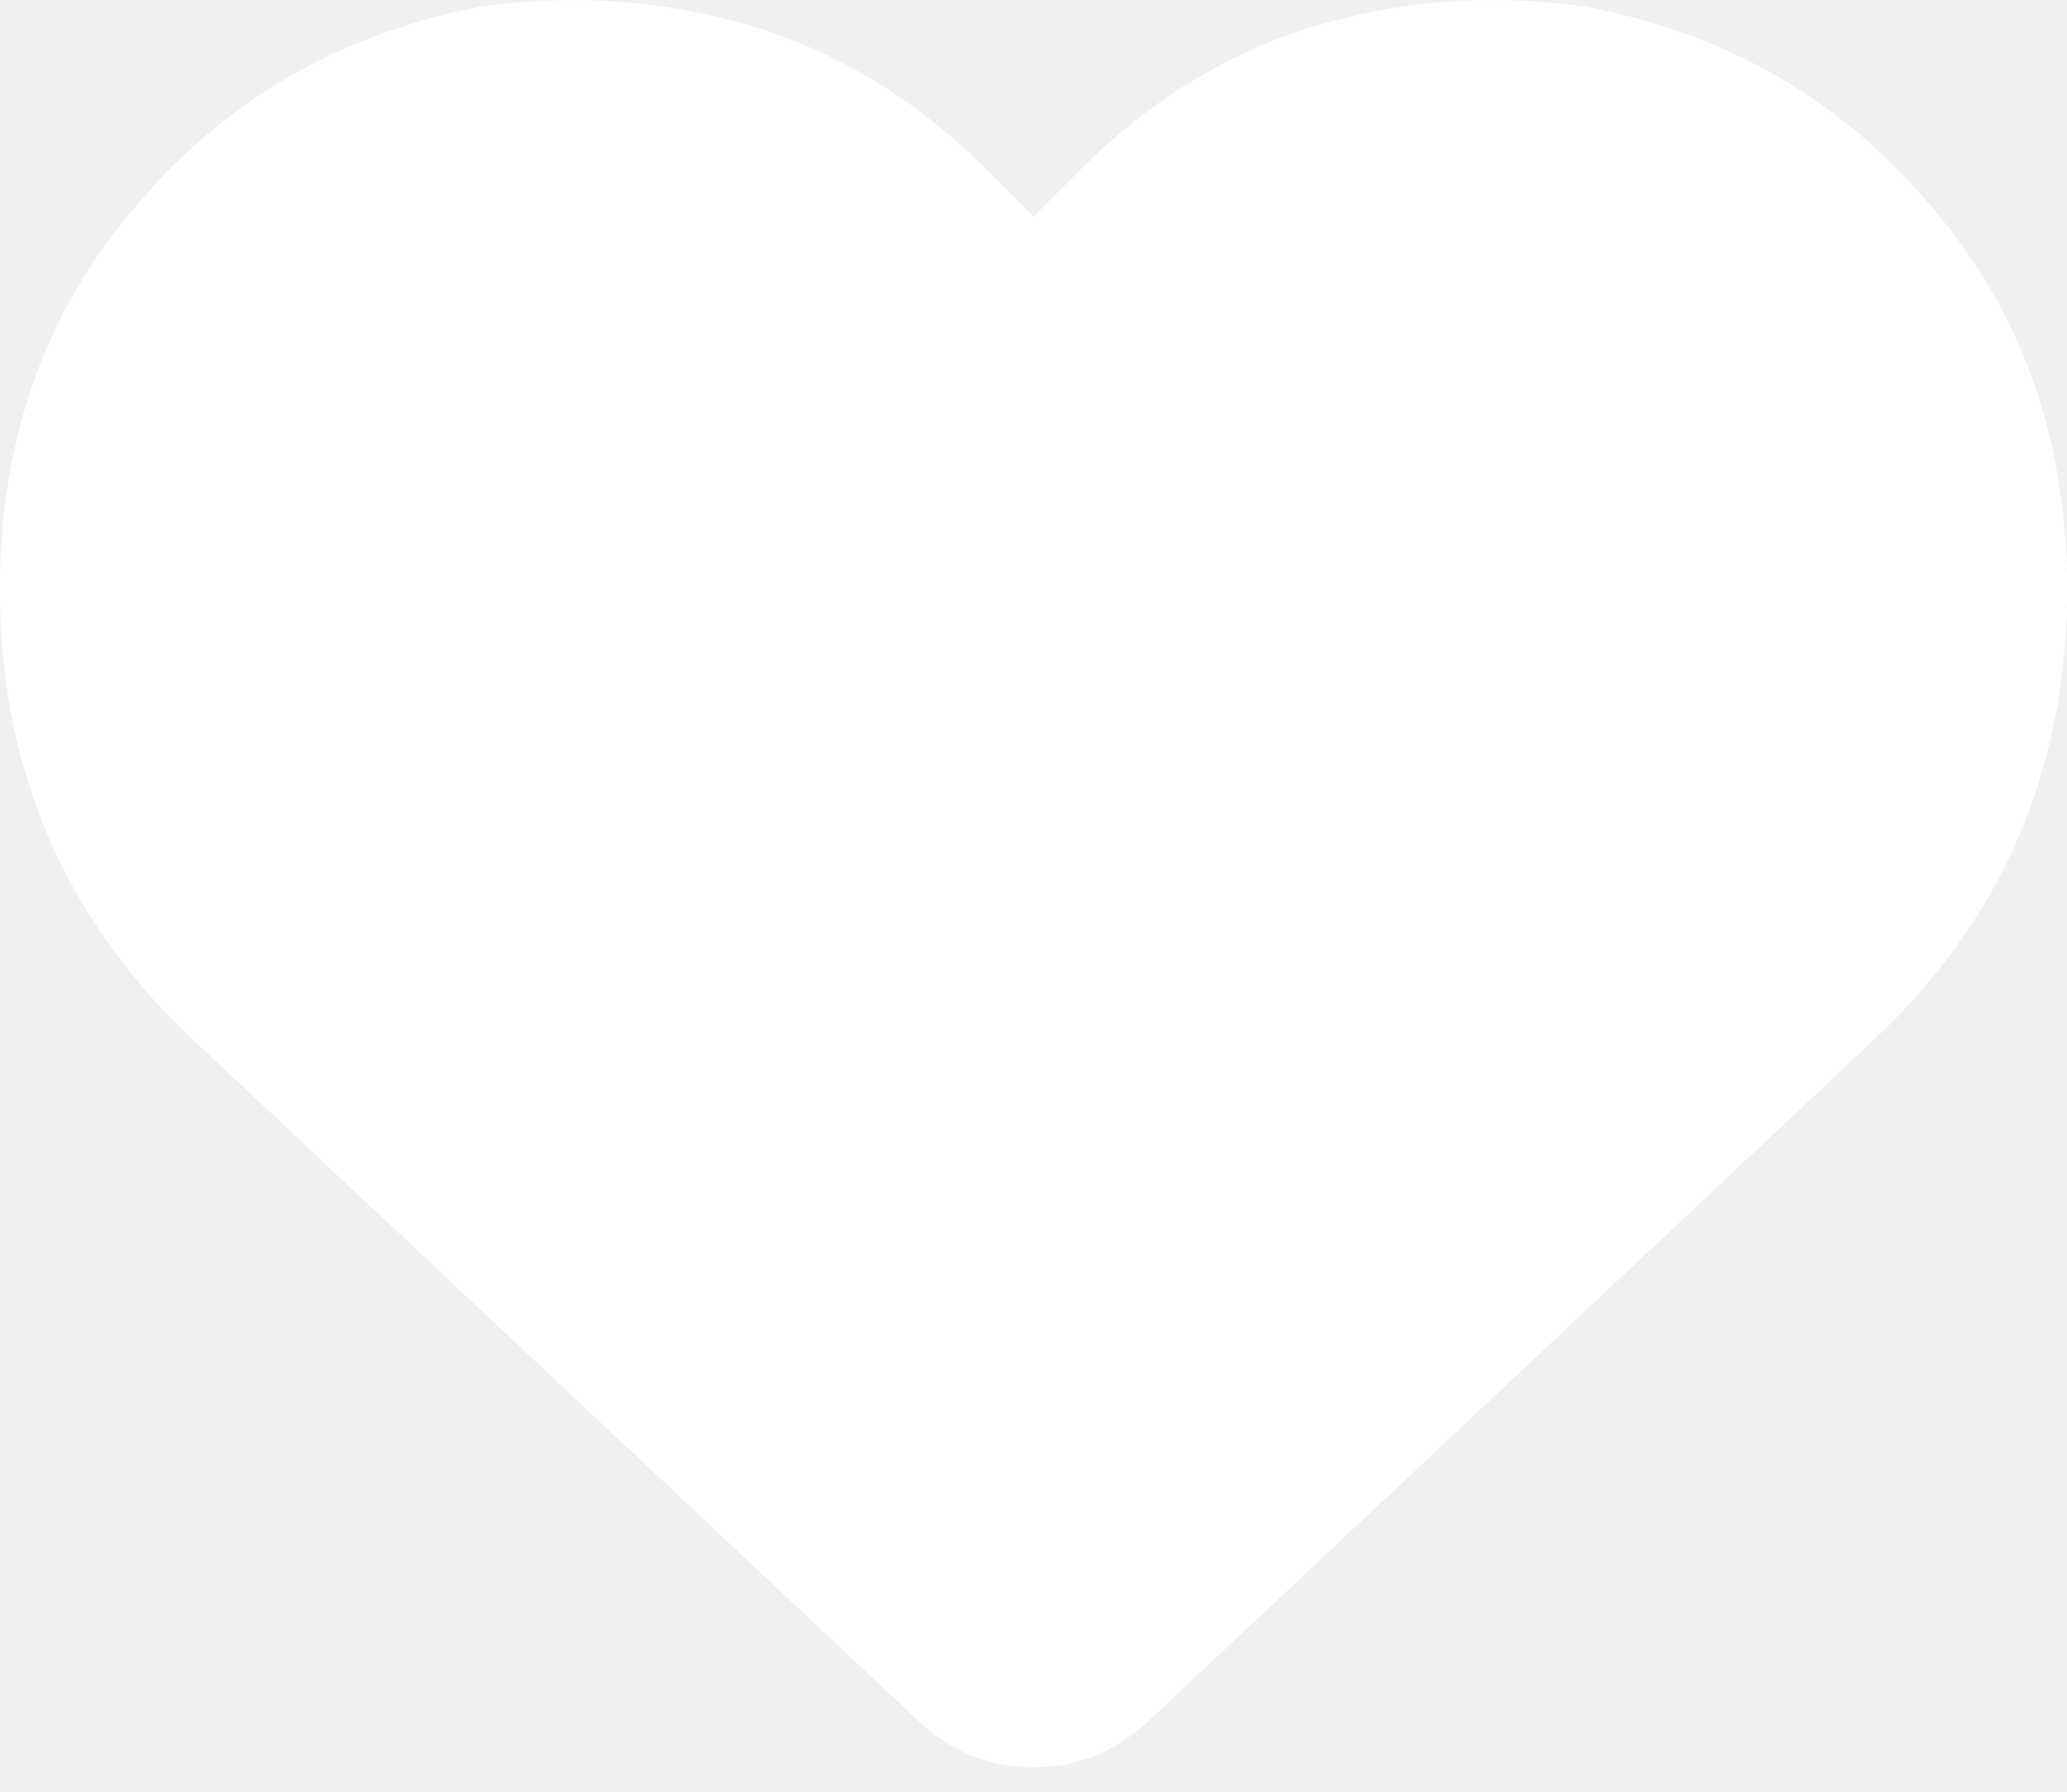
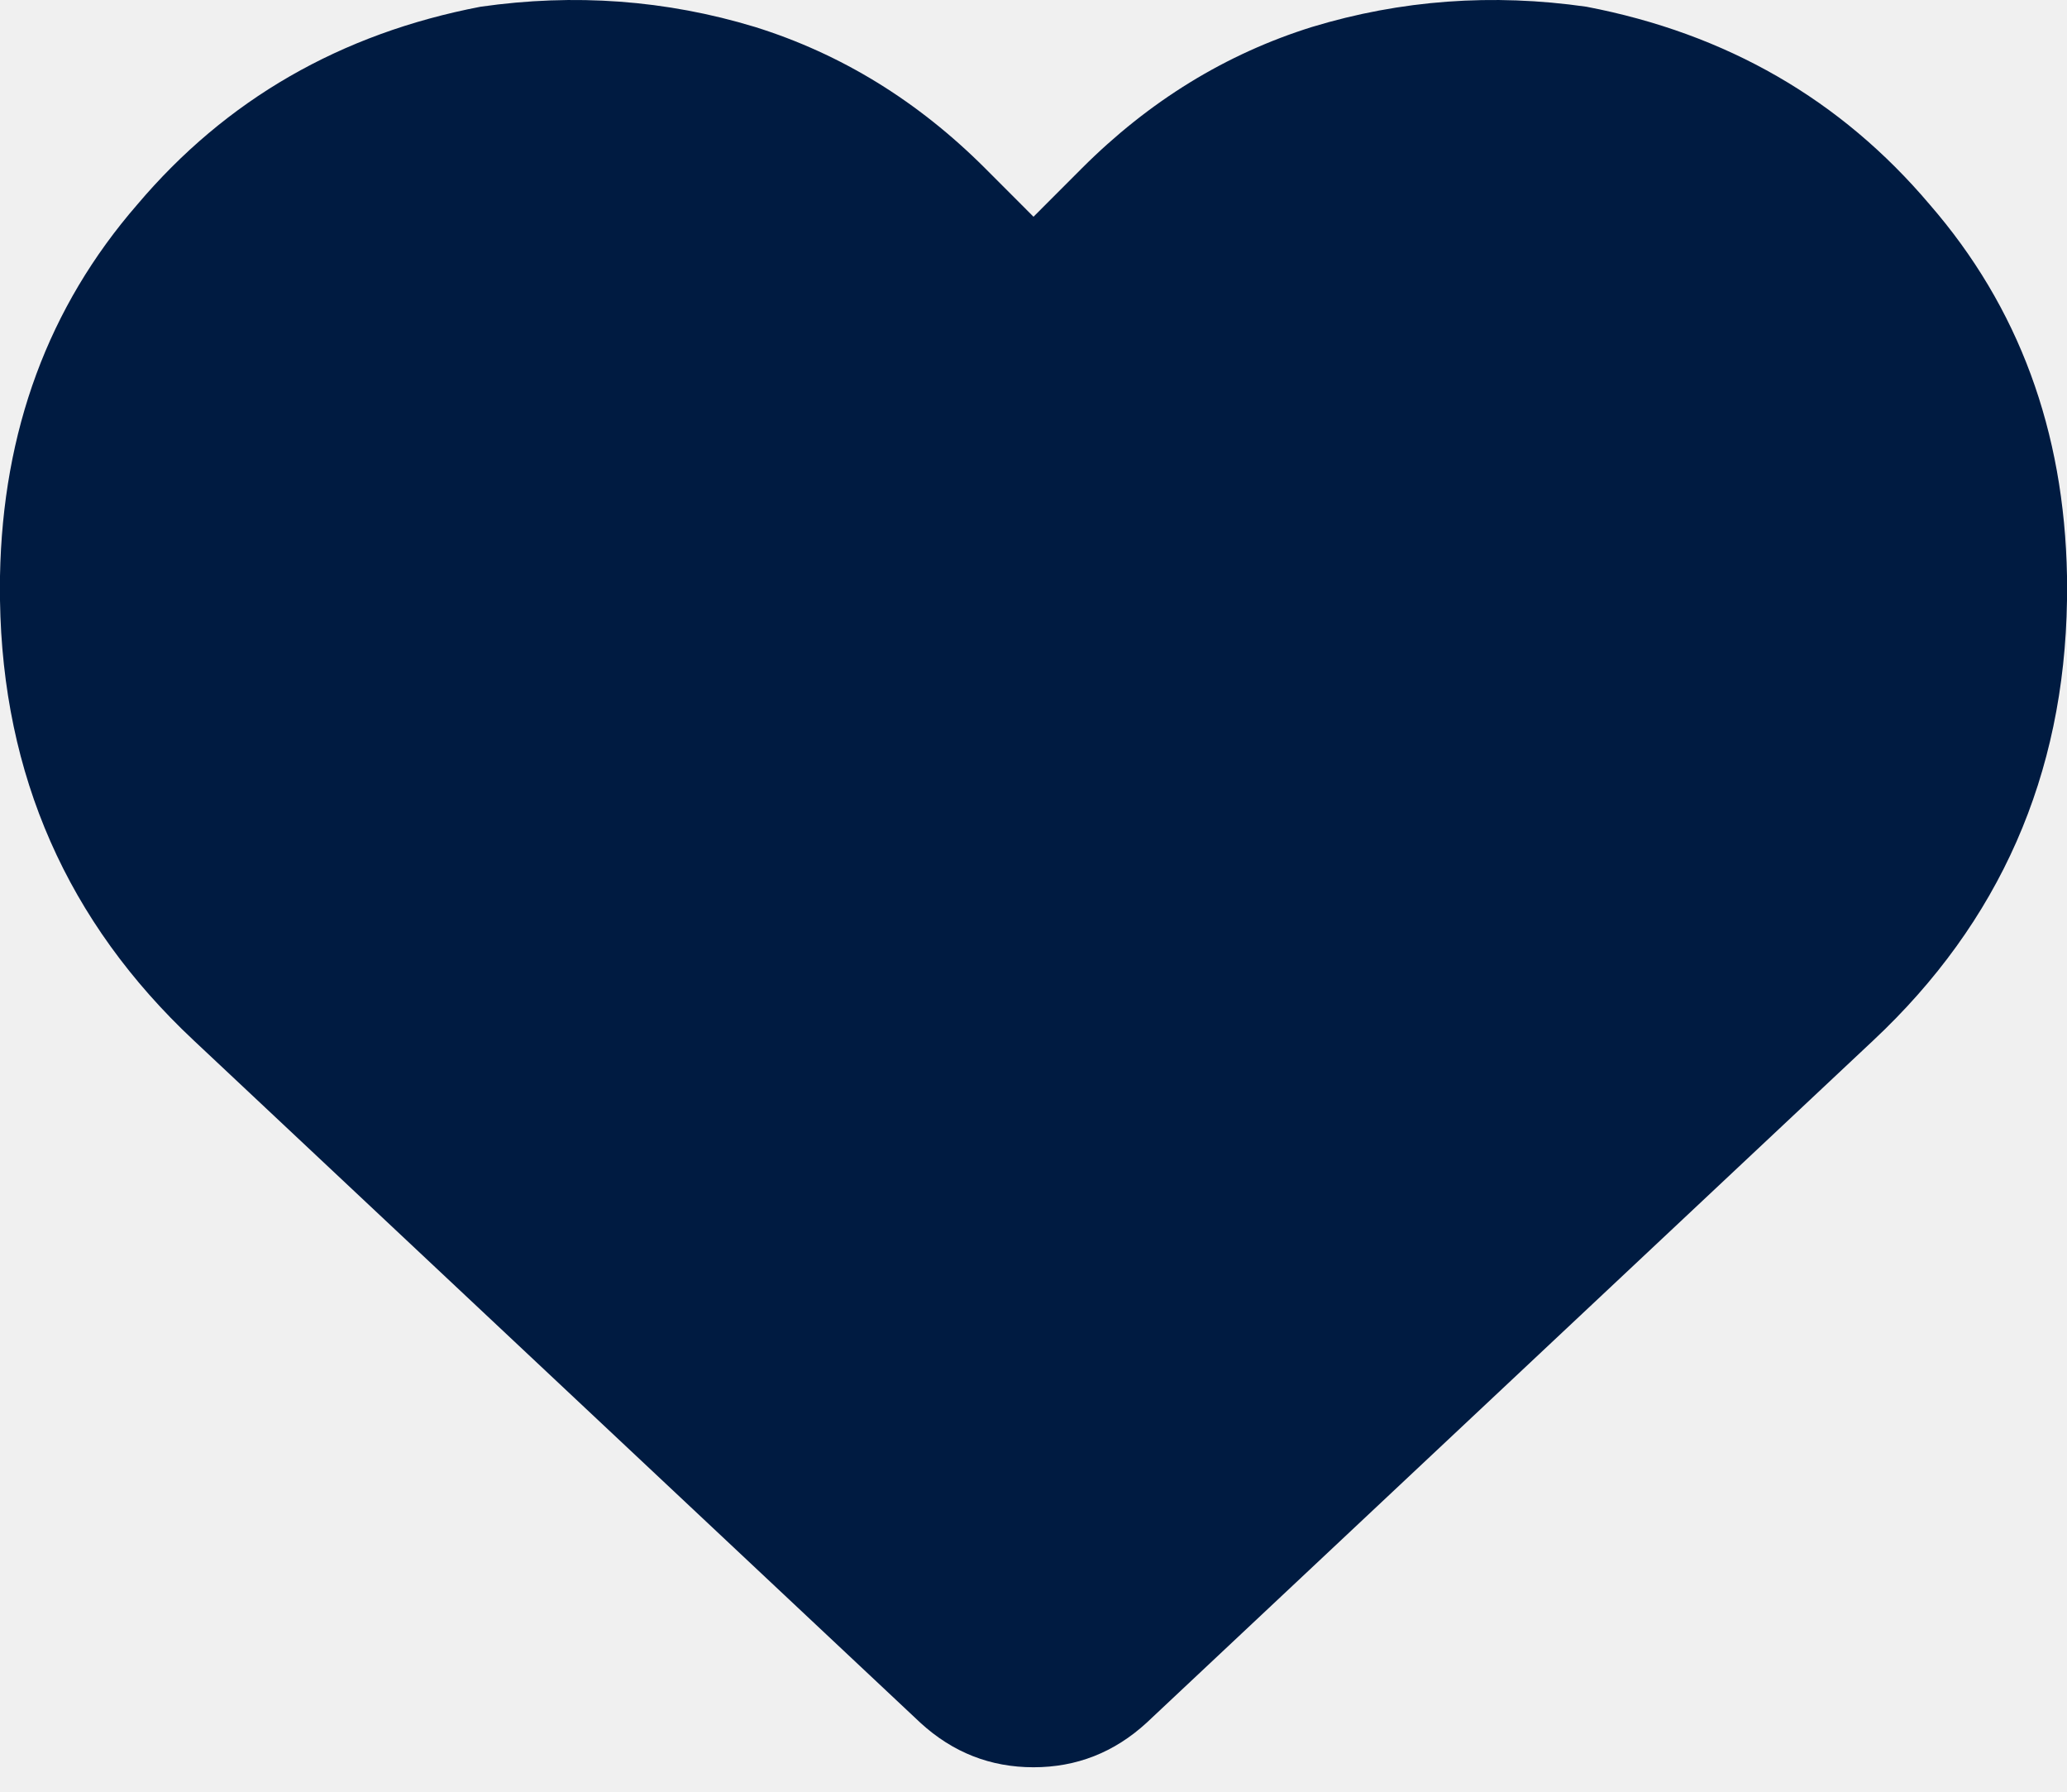
<svg xmlns="http://www.w3.org/2000/svg" width="30" height="26" viewBox="0 0 30 26" fill="none">
-   <path d="M2.812 15.098C0.977 13.379 0.039 11.25 0 8.711V8.359C0.039 6.25 0.703 4.453 1.992 2.969C3.281 1.445 4.941 0.488 6.973 0.098C8.34 -0.098 9.668 -3.01228e-08 10.957 0.391C12.207 0.781 13.32 1.465 14.297 2.441L15 3.145L15.703 2.441C16.68 1.465 17.793 0.781 19.043 0.391C20.332 -3.01228e-08 21.66 -0.098 23.027 0.098C25.059 0.488 26.719 1.445 28.008 2.969C29.297 4.453 29.961 6.25 30 8.359V8.711C29.961 11.25 29.023 13.379 27.188 15.098L16.641 25C16.172 25.43 15.625 25.645 15 25.645C14.375 25.645 13.828 25.43 13.359 25L2.812 15.098Z" fill="white" />
+   <path d="M2.812 15.098C0.977 13.379 0.039 11.25 0 8.711V8.359C0.039 6.25 0.703 4.453 1.992 2.969C3.281 1.445 4.941 0.488 6.973 0.098C8.34 -0.098 9.668 -3.01228e-08 10.957 0.391C12.207 0.781 13.32 1.465 14.297 2.441L15 3.145L15.703 2.441C16.68 1.465 17.793 0.781 19.043 0.391C20.332 -3.01228e-08 21.66 -0.098 23.027 0.098C25.059 0.488 26.719 1.445 28.008 2.969C29.297 4.453 29.961 6.25 30 8.359V8.711C29.961 11.25 29.023 13.379 27.188 15.098L16.641 25C16.172 25.43 15.625 25.645 15 25.645C14.375 25.645 13.828 25.43 13.359 25L2.812 15.098Z" fill="#001B41" />
</svg>
